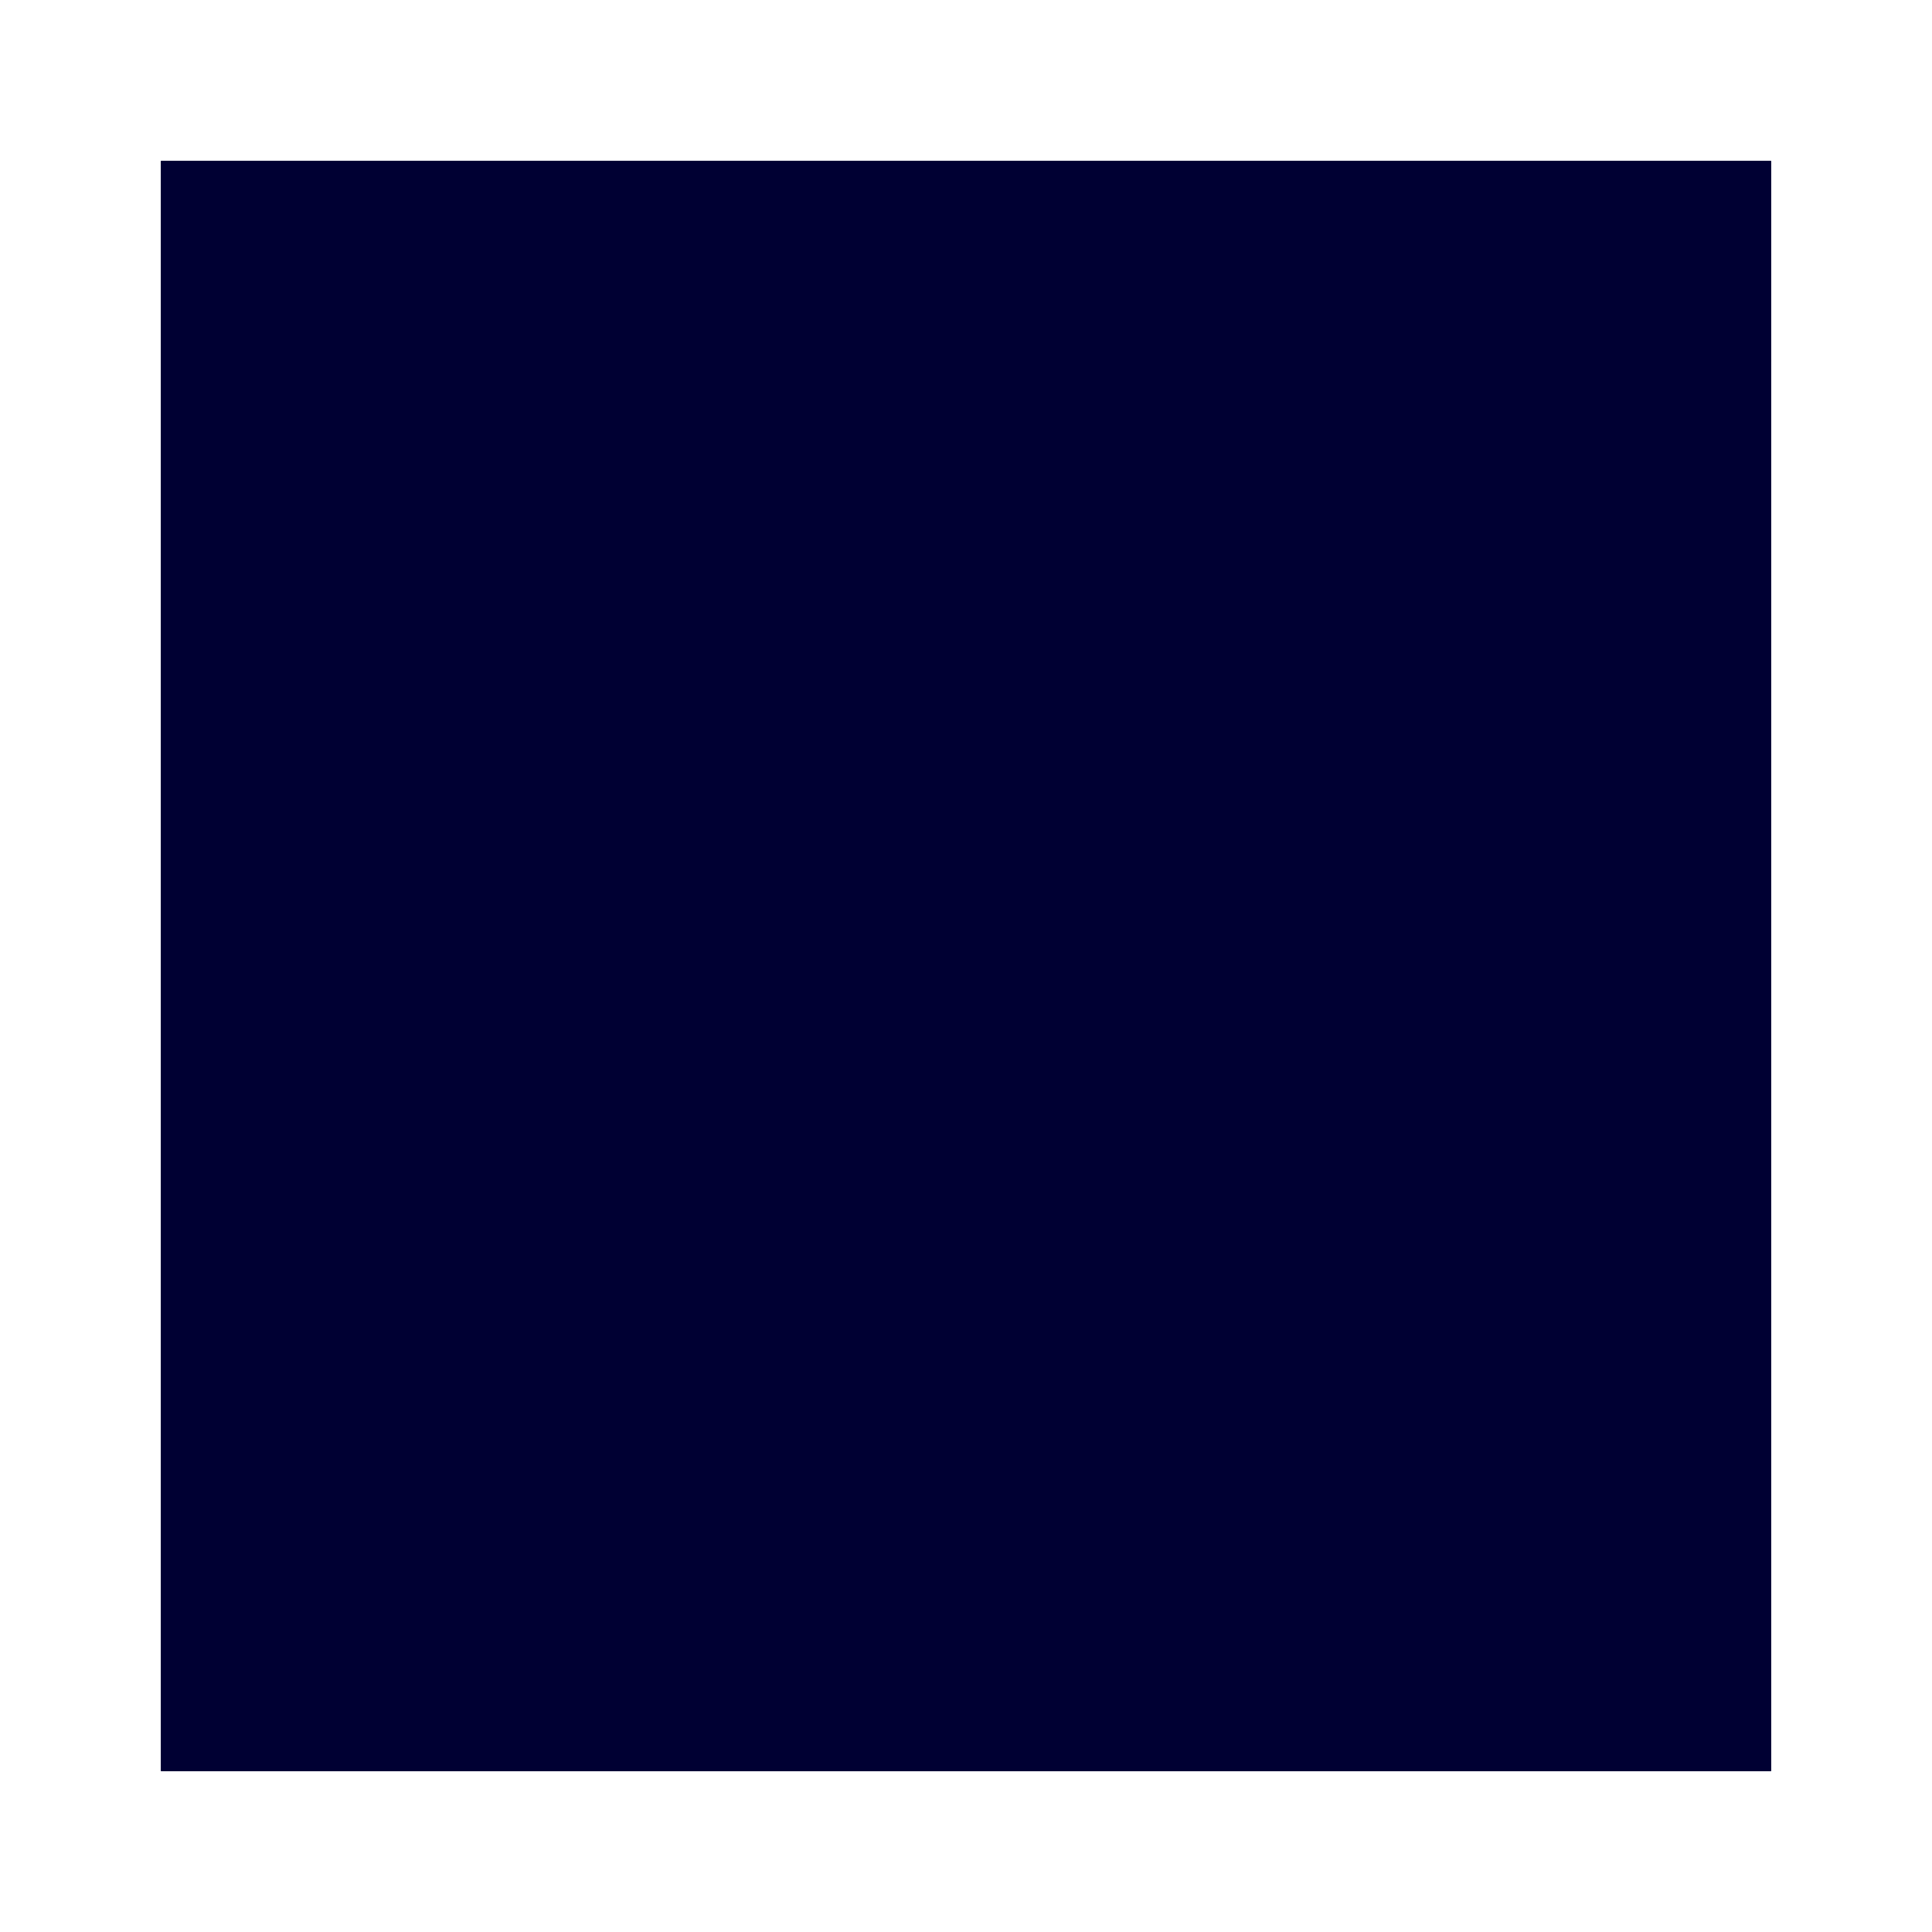
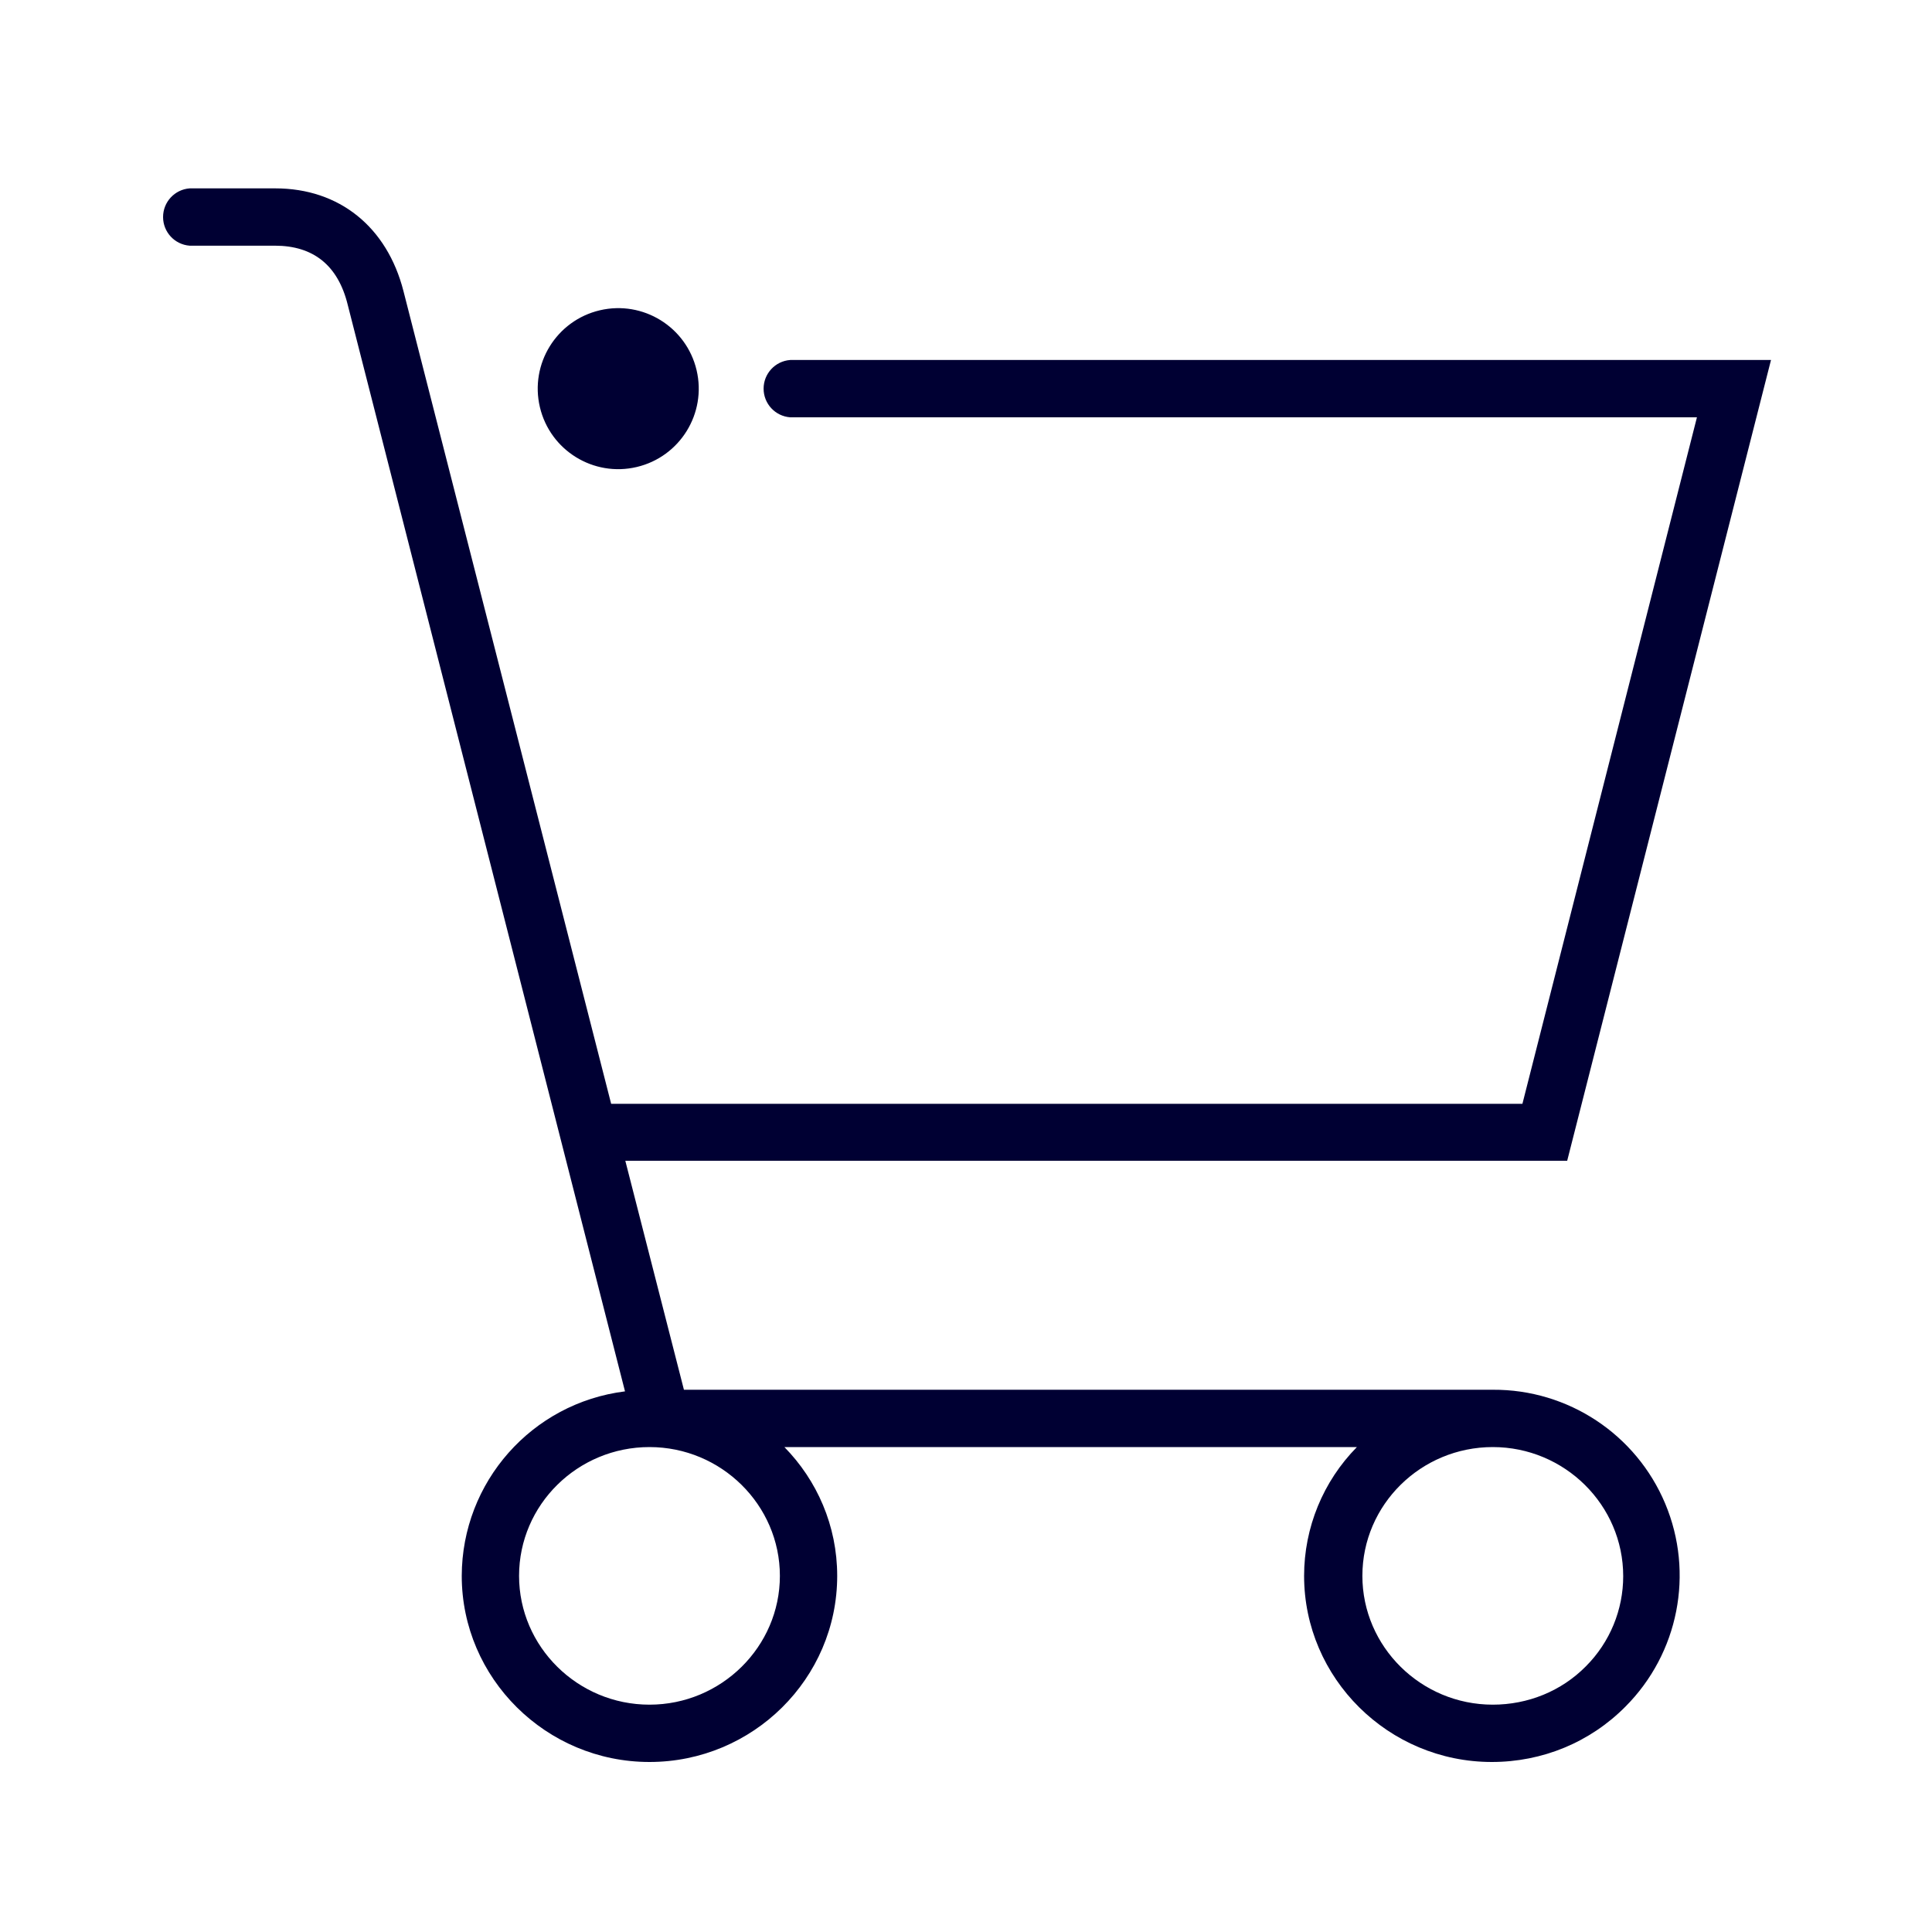
<svg xmlns="http://www.w3.org/2000/svg" width="24" height="24">
-   <g fill="#003" fill-rule="nonzero">
-     <path d="M2 2h20v20H2z" />
-     <path d="M2 2h20v20H2z" />
-     <path d="M2 2h20v20H2z" />
-     <g transform="translate(2 2.34)">
-       <path d="M16.544 14.924H6.496l-.728-2.844h11.7L20 2.132H7.816a.357.357 0 0 0 0 .712H19.08l-2.168 8.528H5.592L3.012 1.276C2.808.48 2.216 0 1.42 0H.356a.357.357 0 0 0 0 .712h1.06c.476 0 .784.244.904.736l3.444 13.496a2.315 2.315 0 0 0-2.028 2.292c0 1.272 1.048 2.312 2.332 2.312 1.284 0 2.332-1.036 2.332-2.312 0-.624-.252-1.188-.656-1.6h7.112a2.279 2.279 0 0 0-.656 1.6c0 1.272 1.048 2.312 2.332 2.312.628 0 1.22-.244 1.66-.688a2.307 2.307 0 0 0-1.648-3.936ZM6.068 18.836c-.892 0-1.62-.72-1.62-1.6 0-.884.728-1.6 1.62-1.6.892 0 1.62.72 1.62 1.6 0 .88-.728 1.6-1.62 1.6ZM17.7 18.36c-.304.308-.72.476-1.156.476-.892 0-1.62-.72-1.62-1.6 0-.884.728-1.6 1.62-1.6.892 0 1.62.72 1.62 1.604 0 .416-.164.82-.464 1.12Z" />
-       <circle transform="rotate(-13.286 5.68 2.488)" cx="5.68" cy="2.488" r="1" />
-     </g>
+   <g transform="translate(2 2.34)" fill="#003" fill-rule="nonzero">
+     <path d="M16.544 14.924H6.496l-.728-2.844h11.7L20 2.132H7.816a.357.357 0 0 0 0 .712H19.08l-2.168 8.528H5.592L3.012 1.276C2.808.48 2.216 0 1.42 0H.356a.357.357 0 0 0 0 .712h1.06c.476 0 .784.244.904.736l3.444 13.496a2.315 2.315 0 0 0-2.028 2.292c0 1.272 1.048 2.312 2.332 2.312 1.284 0 2.332-1.036 2.332-2.312 0-.624-.252-1.188-.656-1.6h7.112a2.279 2.279 0 0 0-.656 1.6c0 1.272 1.048 2.312 2.332 2.312.628 0 1.22-.244 1.66-.688a2.307 2.307 0 0 0-1.648-3.936ZM6.068 18.836c-.892 0-1.62-.72-1.62-1.6 0-.884.728-1.6 1.62-1.6.892 0 1.62.72 1.62 1.6 0 .88-.728 1.6-1.62 1.6ZM17.7 18.36c-.304.308-.72.476-1.156.476-.892 0-1.62-.72-1.62-1.6 0-.884.728-1.6 1.62-1.6.892 0 1.62.72 1.62 1.604 0 .416-.164.82-.464 1.12Z" />
+     <circle transform="rotate(-13.286 5.68 2.488)" cx="5.68" cy="2.488" r="1" />
  </g>
</svg>
